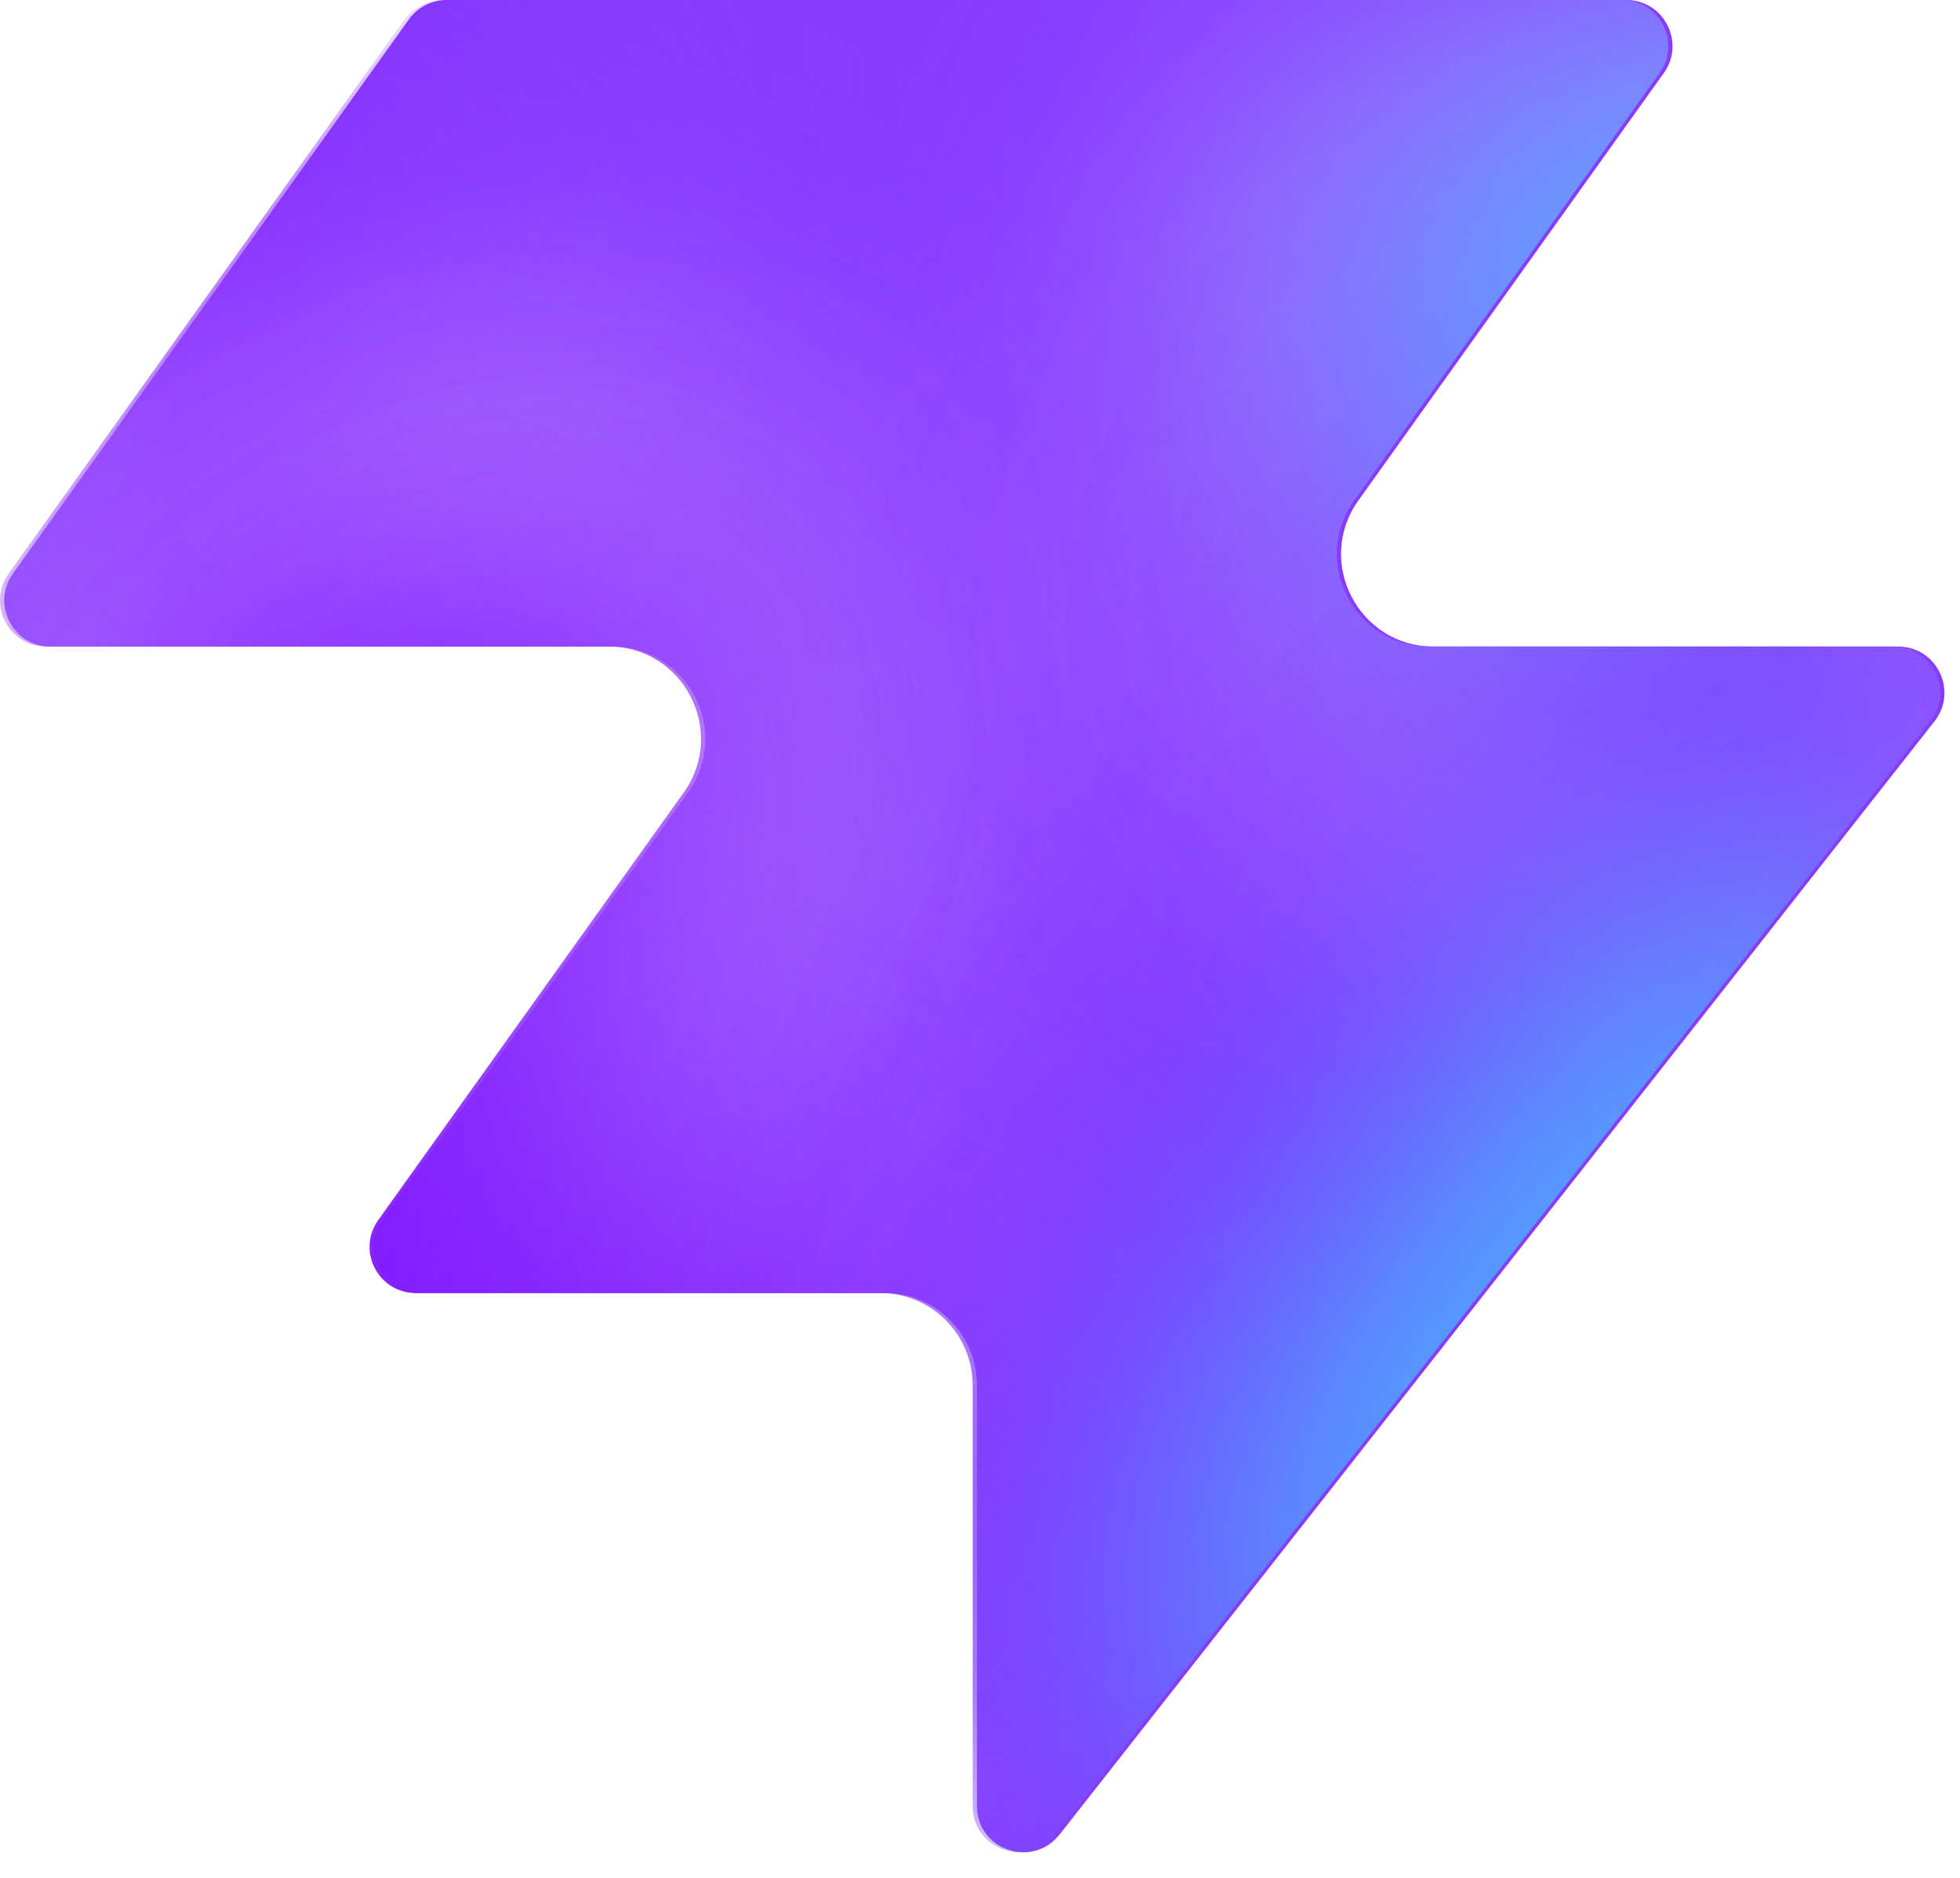
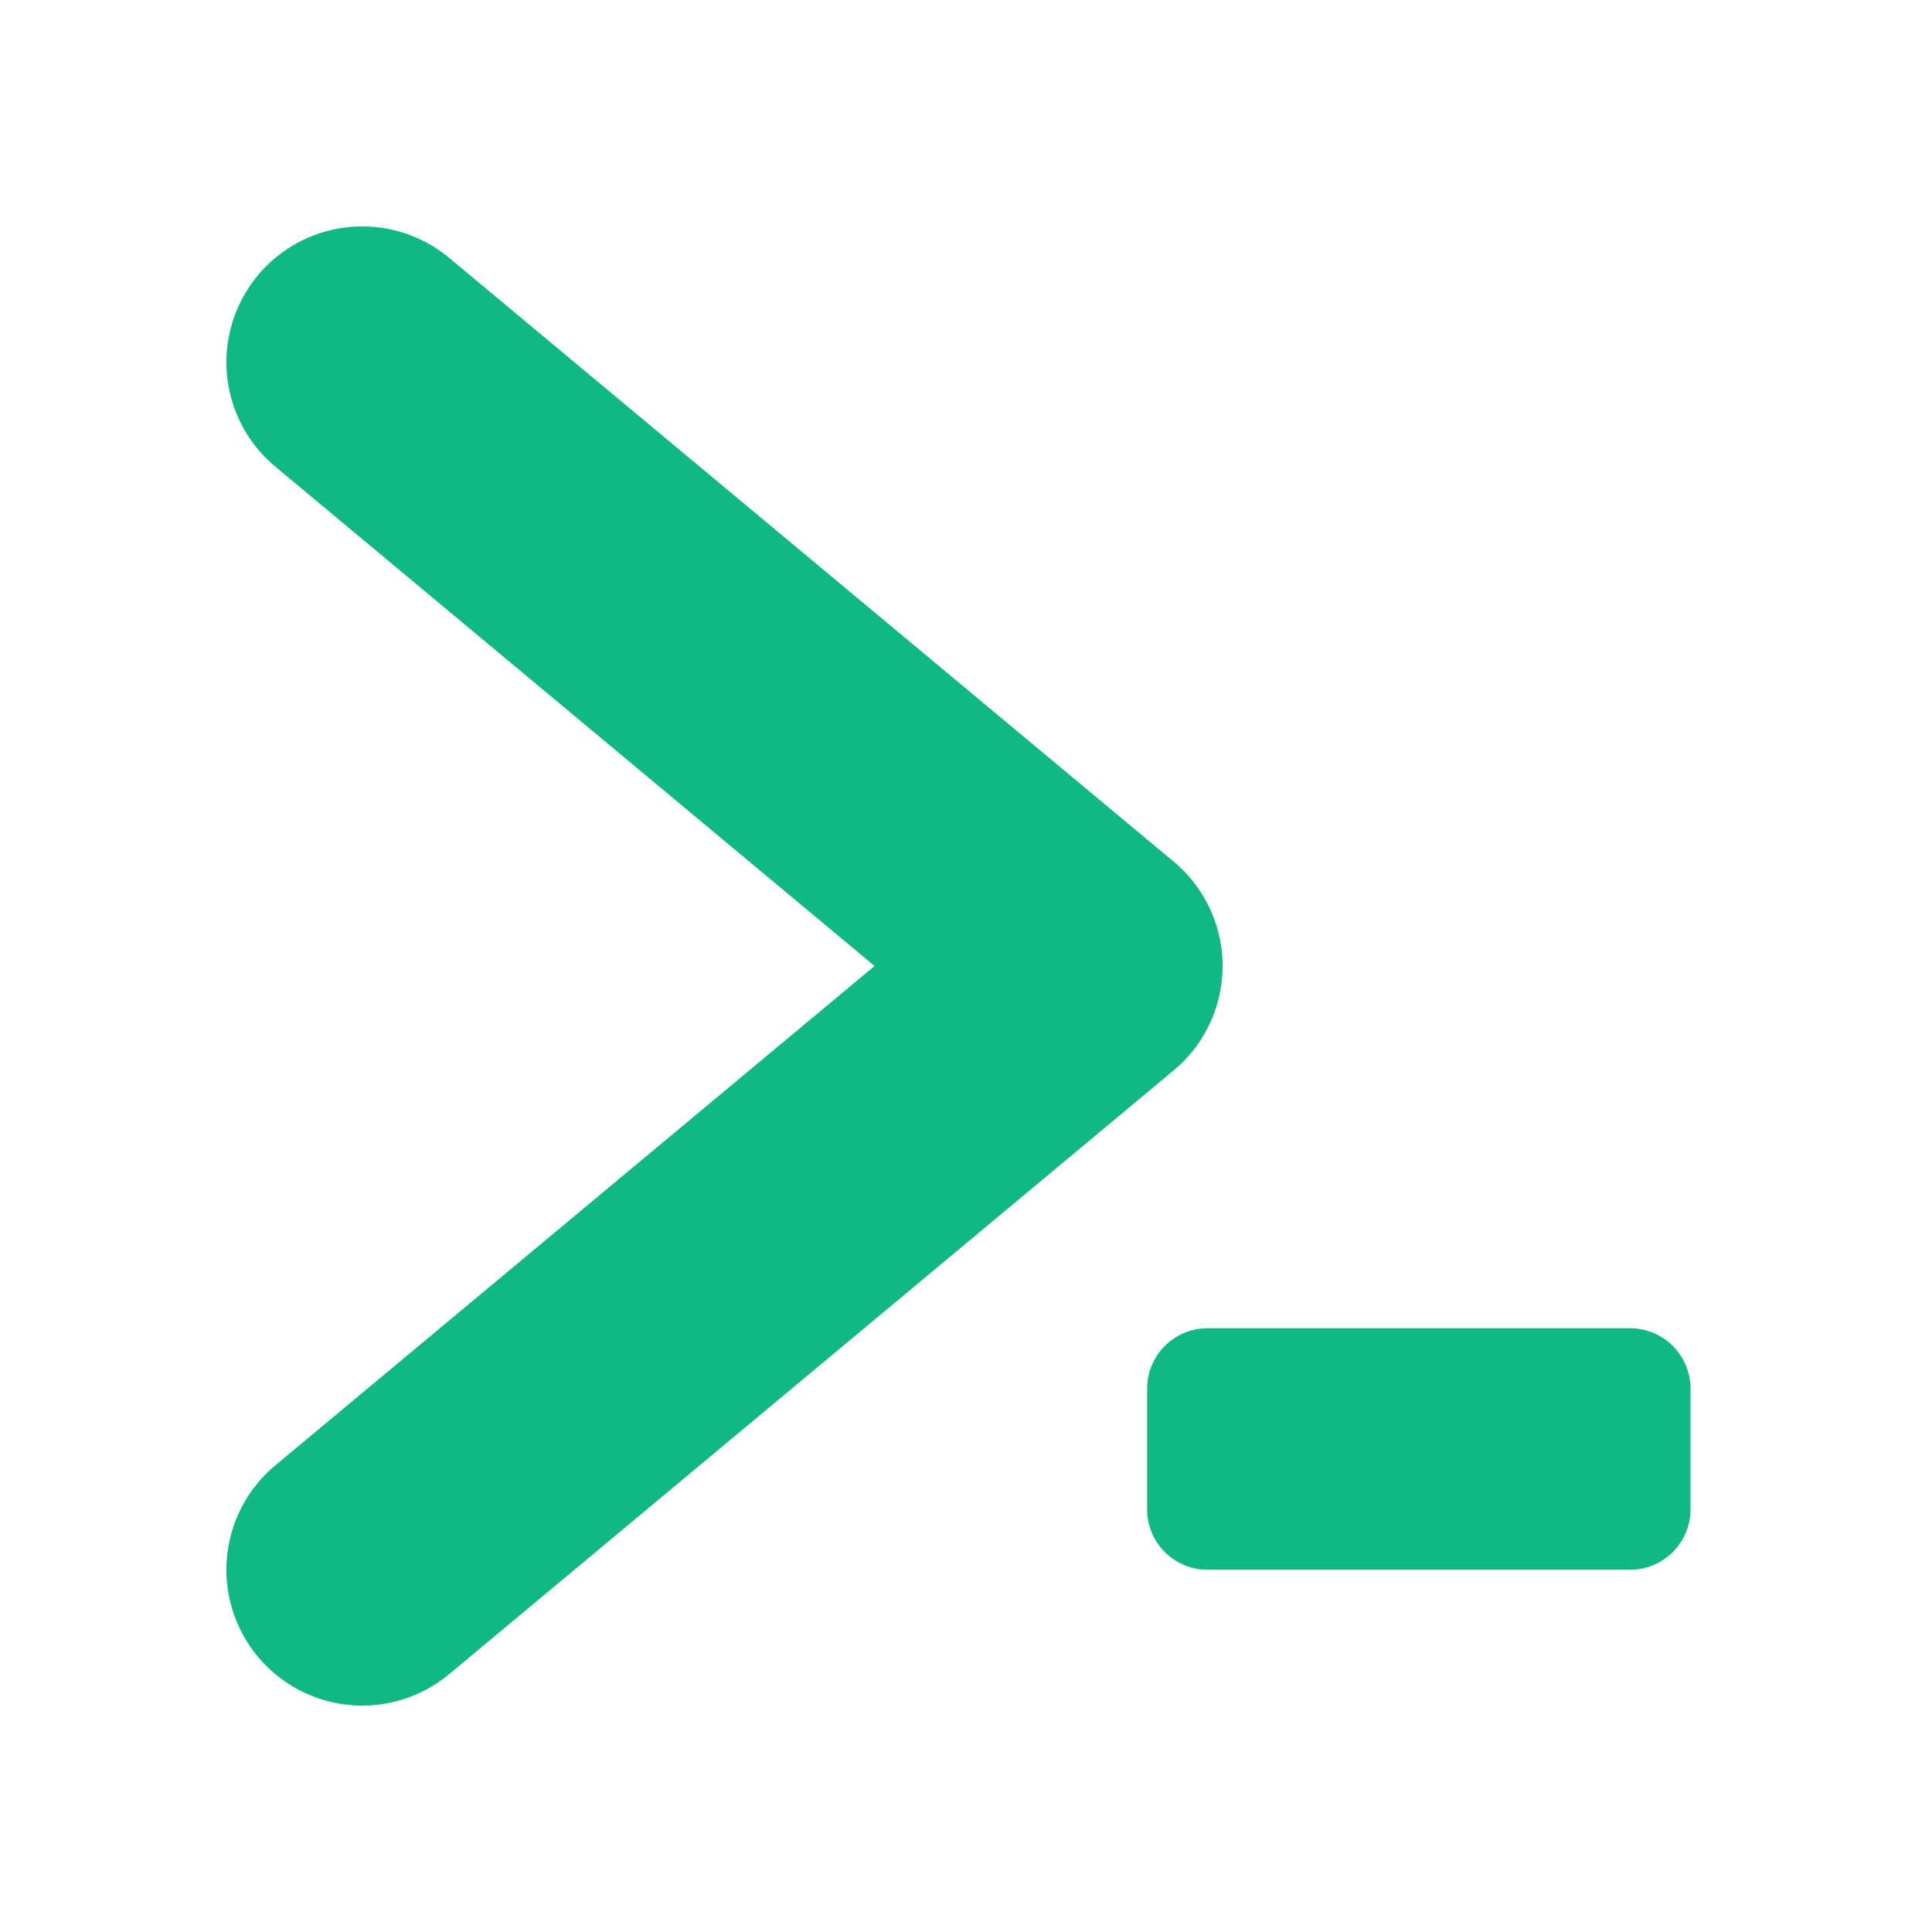
- <svg xmlns="http://www.w3.org/2000/svg" width="48" height="46" fill="none" viewBox="0 0 48 46">
-   <path fill="#863bff" d="M25.946 44.938c-.664.845-2.021.375-2.021-.698V33.937a2.26 2.26 0 0 0-2.262-2.262H10.287c-.92 0-1.456-1.04-.92-1.788l7.48-10.471c1.07-1.497 0-3.578-1.842-3.578H1.237c-.92 0-1.456-1.04-.92-1.788L10.013.474c.214-.297.556-.474.92-.474h28.894c.92 0 1.456 1.04.92 1.788l-7.48 10.471c-1.07 1.498 0 3.579 1.842 3.579h11.377c.943 0 1.473 1.088.89 1.83L25.947 44.94z" style="fill:#863bff;fill:color(display-p3 .525 .23 1);fill-opacity:1" />
-   <mask id="a" width="48" height="46" x="0" y="0" maskUnits="userSpaceOnUse" style="mask-type:alpha">
-     <path fill="#000" d="M25.842 44.938c-.664.844-2.021.375-2.021-.698V33.937a2.26 2.26 0 0 0-2.262-2.262H10.183c-.92 0-1.456-1.04-.92-1.788l7.48-10.471c1.07-1.498 0-3.579-1.842-3.579H1.133c-.92 0-1.456-1.04-.92-1.787L9.91.473c.214-.297.556-.474.92-.474h28.894c.92 0 1.456 1.04.92 1.788l-7.48 10.471c-1.07 1.498 0 3.578 1.842 3.578h11.377c.943 0 1.473 1.088.89 1.832L25.843 44.94z" style="fill:#000;fill-opacity:1" />
-   </mask>
-   <g mask="url(#a)">
-     <g filter="url(#b)">
-       <ellipse cx="5.508" cy="14.704" fill="#ede6ff" rx="5.508" ry="14.704" style="fill:#ede6ff;fill:color(display-p3 .927 .903 1);fill-opacity:1" transform="matrix(.00324 1 1 -.00324 -4.47 31.516)" />
-     </g>
-     <g filter="url(#c)">
-       <ellipse cx="10.399" cy="29.851" fill="#ede6ff" rx="10.399" ry="29.851" style="fill:#ede6ff;fill:color(display-p3 .927 .903 1);fill-opacity:1" transform="matrix(.00324 1 1 -.00324 -39.328 7.883)" />
-     </g>
-     <g filter="url(#d)">
-       <ellipse cx="5.508" cy="30.487" fill="#7e14ff" rx="5.508" ry="30.487" style="fill:#7e14ff;fill:color(display-p3 .492 .077 1);fill-opacity:1" transform="rotate(89.814 -25.913 -14.639)scale(1 -1)" />
-     </g>
-     <g filter="url(#e)">
-       <ellipse cx="5.508" cy="30.599" fill="#7e14ff" rx="5.508" ry="30.599" style="fill:#7e14ff;fill:color(display-p3 .492 .077 1);fill-opacity:1" transform="rotate(89.814 -32.644 -3.334)scale(1 -1)" />
-     </g>
-     <g filter="url(#f)">
-       <ellipse cx="5.508" cy="30.599" fill="#7e14ff" rx="5.508" ry="30.599" style="fill:#7e14ff;fill:color(display-p3 .492 .077 1);fill-opacity:1" transform="matrix(.00324 1 1 -.00324 -34.34 30.47)" />
-     </g>
-     <g filter="url(#g)">
-       <ellipse cx="14.072" cy="22.078" fill="#ede6ff" rx="14.072" ry="22.078" style="fill:#ede6ff;fill:color(display-p3 .927 .903 1);fill-opacity:1" transform="rotate(93.35 24.506 48.493)scale(-1 1)" />
-     </g>
-     <g filter="url(#h)">
-       <ellipse cx="3.47" cy="21.501" fill="#7e14ff" rx="3.47" ry="21.501" style="fill:#7e14ff;fill:color(display-p3 .492 .077 1);fill-opacity:1" transform="rotate(89.009 28.708 47.59)scale(-1 1)" />
-     </g>
-     <g filter="url(#i)">
-       <ellipse cx="3.47" cy="21.501" fill="#7e14ff" rx="3.47" ry="21.501" style="fill:#7e14ff;fill:color(display-p3 .492 .077 1);fill-opacity:1" transform="rotate(89.009 28.708 47.59)scale(-1 1)" />
-     </g>
-     <g filter="url(#j)">
-       <ellipse cx=".387" cy="8.972" fill="#7e14ff" rx="4.407" ry="29.108" style="fill:#7e14ff;fill:color(display-p3 .492 .077 1);fill-opacity:1" transform="rotate(39.51 .387 8.972)" />
-     </g>
-     <g filter="url(#k)">
-       <ellipse cx="47.523" cy="-6.092" fill="#7e14ff" rx="4.407" ry="29.108" style="fill:#7e14ff;fill:color(display-p3 .492 .077 1);fill-opacity:1" transform="rotate(37.892 47.523 -6.092)" />
-     </g>
-     <g filter="url(#l)">
-       <ellipse cx="41.412" cy="6.333" fill="#47bfff" rx="5.971" ry="9.665" style="fill:#47bfff;fill:color(display-p3 .28 .748 1);fill-opacity:1" transform="rotate(37.892 41.412 6.333)" />
-     </g>
-     <g filter="url(#m)">
-       <ellipse cx="-1.879" cy="38.332" fill="#7e14ff" rx="4.407" ry="29.108" style="fill:#7e14ff;fill:color(display-p3 .492 .077 1);fill-opacity:1" transform="rotate(37.892 -1.88 38.332)" />
-     </g>
-     <g filter="url(#n)">
-       <ellipse cx="-1.879" cy="38.332" fill="#7e14ff" rx="4.407" ry="29.108" style="fill:#7e14ff;fill:color(display-p3 .492 .077 1);fill-opacity:1" transform="rotate(37.892 -1.88 38.332)" />
-     </g>
-     <g filter="url(#o)">
-       <ellipse cx="35.651" cy="29.907" fill="#7e14ff" rx="4.407" ry="29.108" style="fill:#7e14ff;fill:color(display-p3 .492 .077 1);fill-opacity:1" transform="rotate(37.892 35.651 29.907)" />
-     </g>
-     <g filter="url(#p)">
-       <ellipse cx="38.418" cy="32.4" fill="#47bfff" rx="5.971" ry="15.297" style="fill:#47bfff;fill:color(display-p3 .28 .748 1);fill-opacity:1" transform="rotate(37.892 38.418 32.4)" />
-     </g>
-   </g>
-   <defs>
-     <filter id="b" width="60.045" height="41.654" x="-19.77" y="16.149" color-interpolation-filters="sRGB" filterUnits="userSpaceOnUse">
-       <feFlood flood-opacity="0" result="BackgroundImageFix" />
-       <feBlend in="SourceGraphic" in2="BackgroundImageFix" result="shape" />
-       <feGaussianBlur result="effect1_foregroundBlur_2002_17158" stdDeviation="7.659" />
-     </filter>
-     <filter id="c" width="90.34" height="51.437" x="-54.613" y="-7.533" color-interpolation-filters="sRGB" filterUnits="userSpaceOnUse">
-       <feFlood flood-opacity="0" result="BackgroundImageFix" />
-       <feBlend in="SourceGraphic" in2="BackgroundImageFix" result="shape" />
-       <feGaussianBlur result="effect1_foregroundBlur_2002_17158" stdDeviation="7.659" />
-     </filter>
-     <filter id="d" width="79.355" height="29.4" x="-49.64" y="2.03" color-interpolation-filters="sRGB" filterUnits="userSpaceOnUse">
-       <feFlood flood-opacity="0" result="BackgroundImageFix" />
-       <feBlend in="SourceGraphic" in2="BackgroundImageFix" result="shape" />
-       <feGaussianBlur result="effect1_foregroundBlur_2002_17158" stdDeviation="4.596" />
-     </filter>
-     <filter id="e" width="79.579" height="29.4" x="-45.045" y="20.029" color-interpolation-filters="sRGB" filterUnits="userSpaceOnUse">
-       <feFlood flood-opacity="0" result="BackgroundImageFix" />
-       <feBlend in="SourceGraphic" in2="BackgroundImageFix" result="shape" />
-       <feGaussianBlur result="effect1_foregroundBlur_2002_17158" stdDeviation="4.596" />
-     </filter>
-     <filter id="f" width="79.579" height="29.4" x="-43.513" y="21.178" color-interpolation-filters="sRGB" filterUnits="userSpaceOnUse">
-       <feFlood flood-opacity="0" result="BackgroundImageFix" />
-       <feBlend in="SourceGraphic" in2="BackgroundImageFix" result="shape" />
-       <feGaussianBlur result="effect1_foregroundBlur_2002_17158" stdDeviation="4.596" />
-     </filter>
-     <filter id="g" width="74.749" height="58.852" x="15.756" y="-17.901" color-interpolation-filters="sRGB" filterUnits="userSpaceOnUse">
-       <feFlood flood-opacity="0" result="BackgroundImageFix" />
-       <feBlend in="SourceGraphic" in2="BackgroundImageFix" result="shape" />
-       <feGaussianBlur result="effect1_foregroundBlur_2002_17158" stdDeviation="7.659" />
-     </filter>
-     <filter id="h" width="61.377" height="25.362" x="23.548" y="2.284" color-interpolation-filters="sRGB" filterUnits="userSpaceOnUse">
-       <feFlood flood-opacity="0" result="BackgroundImageFix" />
-       <feBlend in="SourceGraphic" in2="BackgroundImageFix" result="shape" />
-       <feGaussianBlur result="effect1_foregroundBlur_2002_17158" stdDeviation="4.596" />
-     </filter>
-     <filter id="i" width="61.377" height="25.362" x="23.548" y="2.284" color-interpolation-filters="sRGB" filterUnits="userSpaceOnUse">
-       <feFlood flood-opacity="0" result="BackgroundImageFix" />
-       <feBlend in="SourceGraphic" in2="BackgroundImageFix" result="shape" />
-       <feGaussianBlur result="effect1_foregroundBlur_2002_17158" stdDeviation="4.596" />
-     </filter>
-     <filter id="j" width="56.045" height="63.649" x="-27.636" y="-22.853" color-interpolation-filters="sRGB" filterUnits="userSpaceOnUse">
-       <feFlood flood-opacity="0" result="BackgroundImageFix" />
-       <feBlend in="SourceGraphic" in2="BackgroundImageFix" result="shape" />
-       <feGaussianBlur result="effect1_foregroundBlur_2002_17158" stdDeviation="4.596" />
-     </filter>
-     <filter id="k" width="54.814" height="64.646" x="20.116" y="-38.415" color-interpolation-filters="sRGB" filterUnits="userSpaceOnUse">
-       <feFlood flood-opacity="0" result="BackgroundImageFix" />
-       <feBlend in="SourceGraphic" in2="BackgroundImageFix" result="shape" />
-       <feGaussianBlur result="effect1_foregroundBlur_2002_17158" stdDeviation="4.596" />
-     </filter>
-     <filter id="l" width="33.541" height="35.313" x="24.641" y="-11.323" color-interpolation-filters="sRGB" filterUnits="userSpaceOnUse">
-       <feFlood flood-opacity="0" result="BackgroundImageFix" />
-       <feBlend in="SourceGraphic" in2="BackgroundImageFix" result="shape" />
-       <feGaussianBlur result="effect1_foregroundBlur_2002_17158" stdDeviation="4.596" />
-     </filter>
-     <filter id="m" width="54.814" height="64.646" x="-29.286" y="6.009" color-interpolation-filters="sRGB" filterUnits="userSpaceOnUse">
-       <feFlood flood-opacity="0" result="BackgroundImageFix" />
-       <feBlend in="SourceGraphic" in2="BackgroundImageFix" result="shape" />
-       <feGaussianBlur result="effect1_foregroundBlur_2002_17158" stdDeviation="4.596" />
-     </filter>
-     <filter id="n" width="54.814" height="64.646" x="-29.286" y="6.009" color-interpolation-filters="sRGB" filterUnits="userSpaceOnUse">
-       <feFlood flood-opacity="0" result="BackgroundImageFix" />
-       <feBlend in="SourceGraphic" in2="BackgroundImageFix" result="shape" />
-       <feGaussianBlur result="effect1_foregroundBlur_2002_17158" stdDeviation="4.596" />
-     </filter>
-     <filter id="o" width="54.814" height="64.646" x="8.244" y="-2.416" color-interpolation-filters="sRGB" filterUnits="userSpaceOnUse">
-       <feFlood flood-opacity="0" result="BackgroundImageFix" />
-       <feBlend in="SourceGraphic" in2="BackgroundImageFix" result="shape" />
-       <feGaussianBlur result="effect1_foregroundBlur_2002_17158" stdDeviation="4.596" />
-     </filter>
-     <filter id="p" width="39.409" height="43.623" x="18.713" y="10.588" color-interpolation-filters="sRGB" filterUnits="userSpaceOnUse">
-       <feFlood flood-opacity="0" result="BackgroundImageFix" />
-       <feBlend in="SourceGraphic" in2="BackgroundImageFix" result="shape" />
-       <feGaussianBlur result="effect1_foregroundBlur_2002_17158" stdDeviation="4.596" />
-     </filter>
-   </defs>
+ <svg xmlns="http://www.w3.org/2000/svg" viewBox="0 0 32 32" width="32" height="32" fill="none">
+   <path d="M6 6 L18 16 L6 26" stroke="#10B981" stroke-width="4.5" stroke-linecap="round" stroke-linejoin="round" />
+   <rect x="19" y="22" width="9" height="4" fill="#10B981" rx="1" />
</svg>
